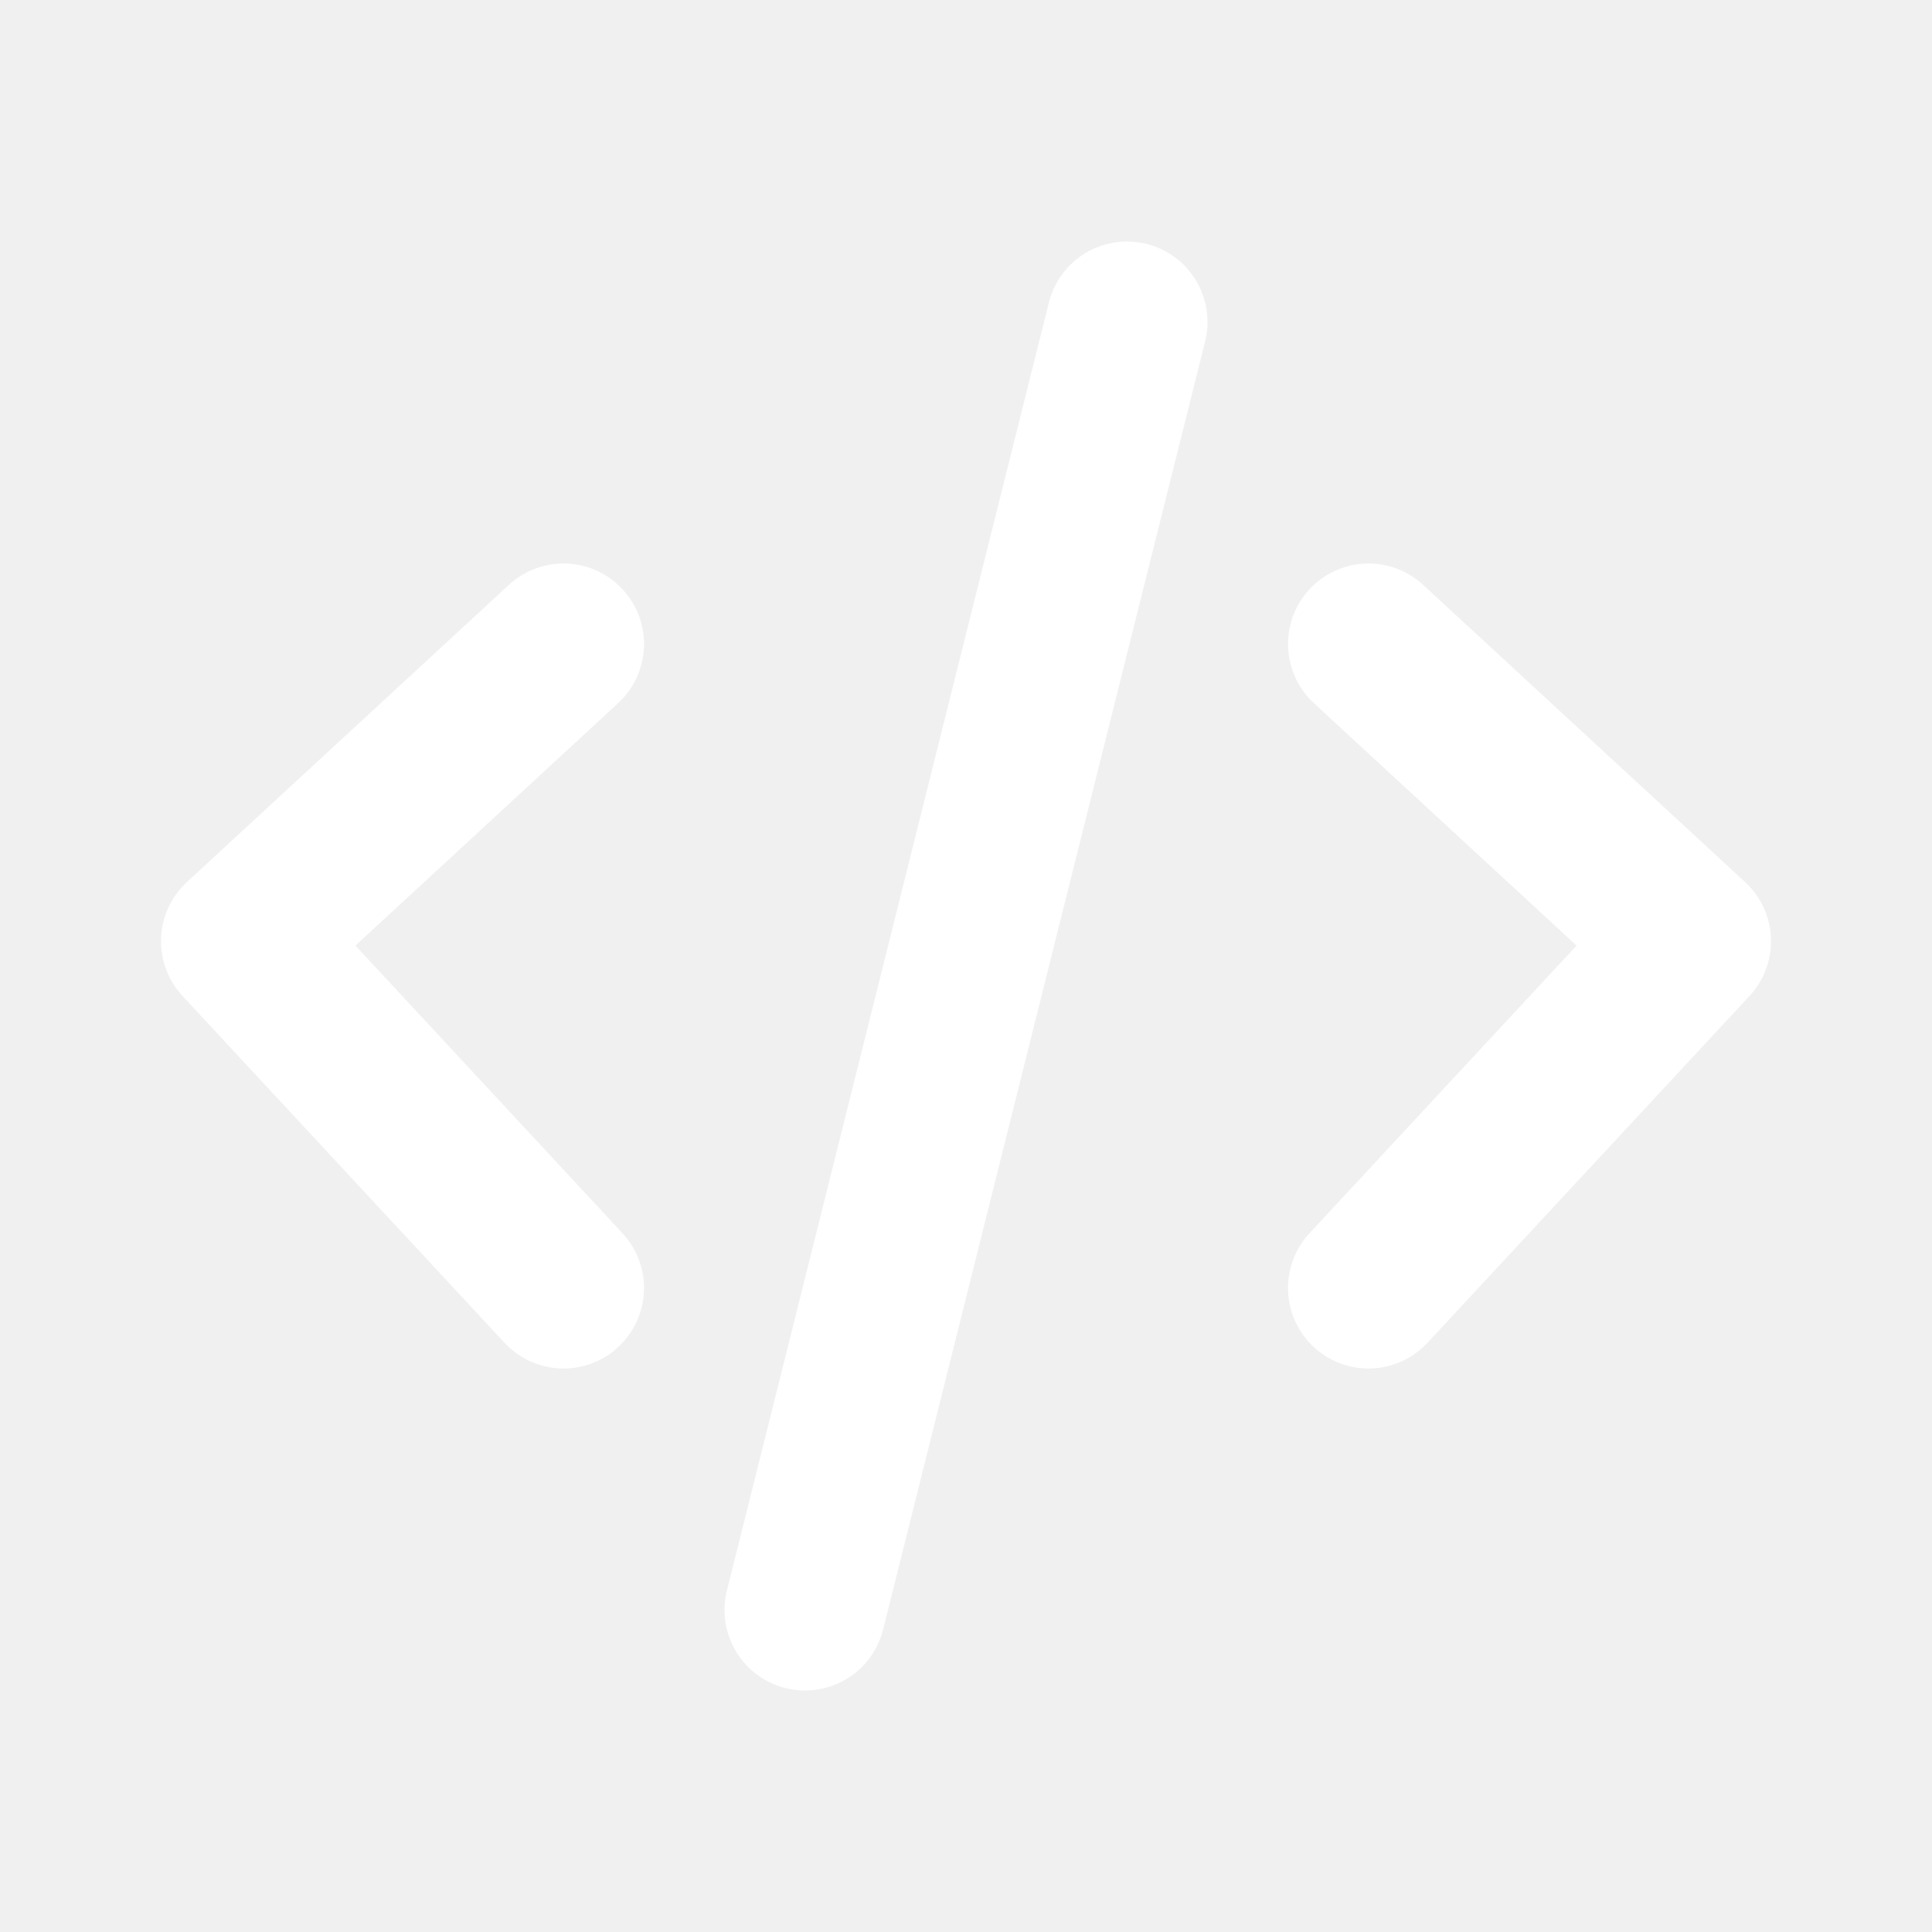
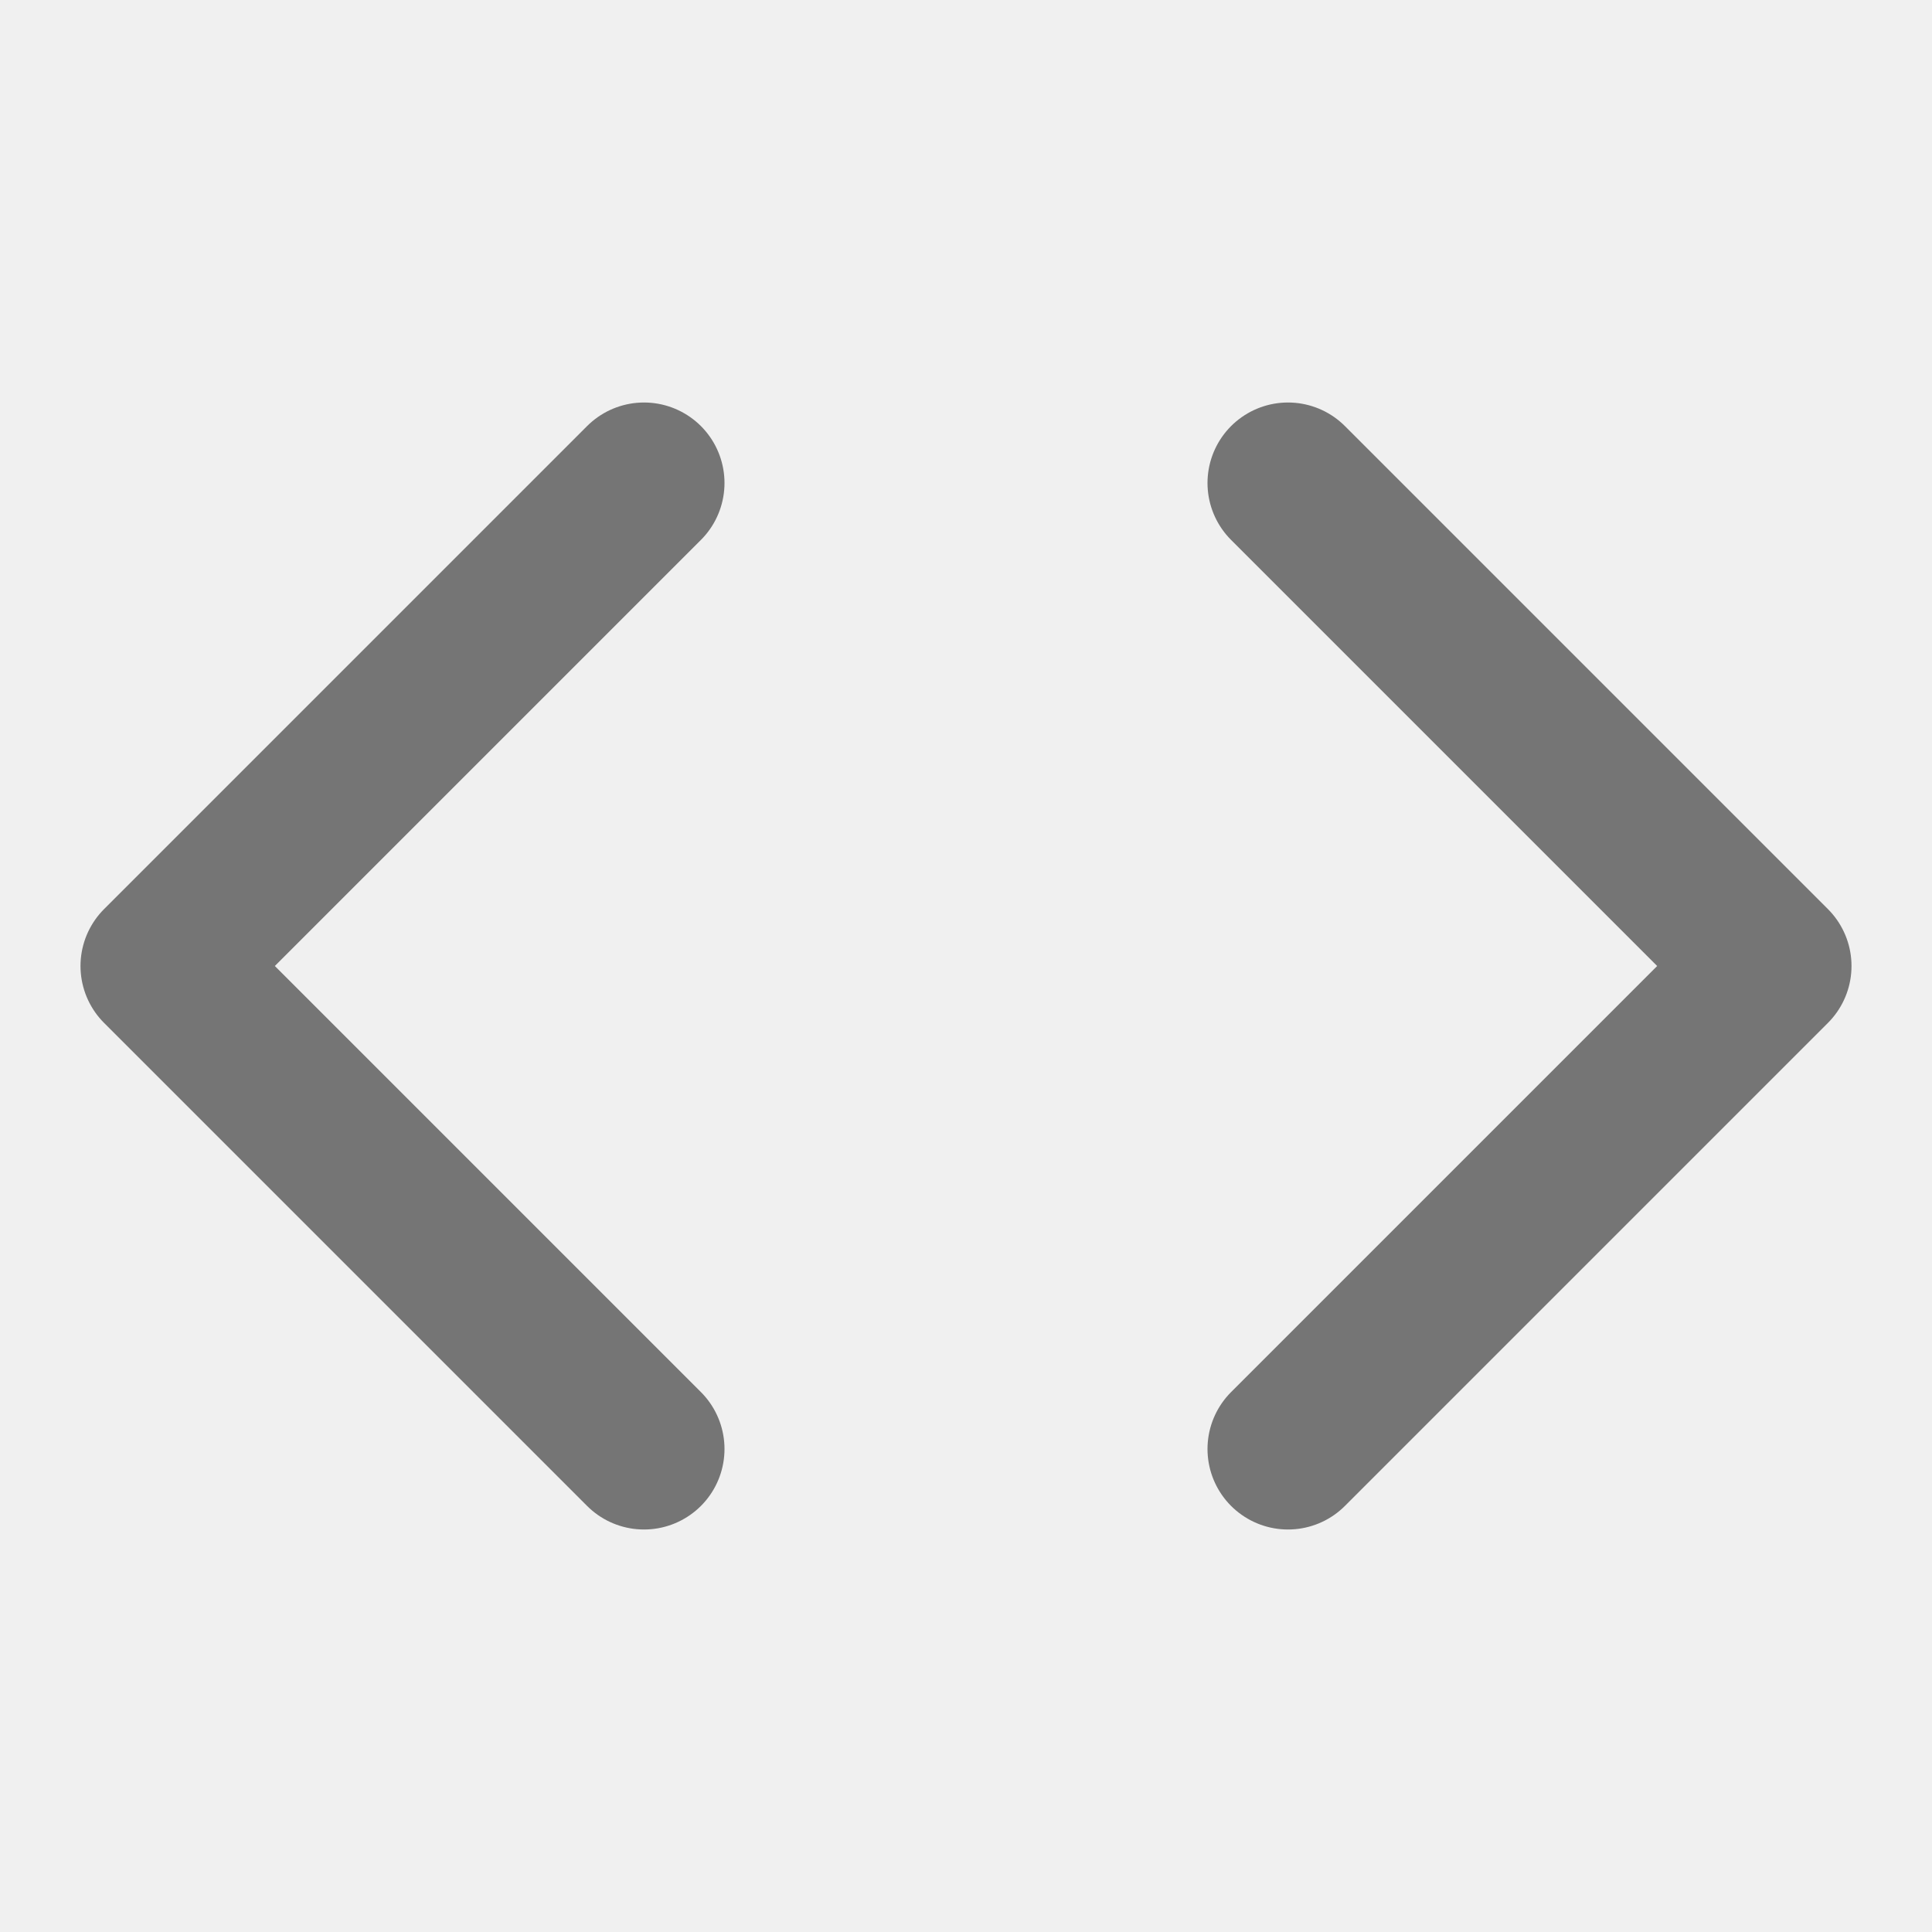
- <svg xmlns="http://www.w3.org/2000/svg" width="800px" height="800px" viewBox="0 0 24 24" fill="none">
-   <g id="SVGRepo_bgCarrier" stroke-width="0" />
-   <g id="SVGRepo_tracerCarrier" stroke-linecap="round" stroke-linejoin="round" />
-   <g id="SVGRepo_iconCarrier">
-     <path d="M7 8L3 11.692L7 16M17 8L21 11.692L17 16M14 4L10 20" stroke="#ffffff" stroke-width="2" stroke-linecap="round" stroke-linejoin="round" />
-   </g>
+ <svg xmlns="http://www.w3.org/2000/svg" viewBox="0 0 24 24" stroke-width="2" stroke="#757575" stroke-linecap="round" stroke-linejoin="round" fill="none" width="32" height="32" class="lucide lucide-code-icon lucide-code">
+   <path d="M16 18l6-6-6-6" />
+   <path d="M8 6 2 12l6 6" />
</svg>
